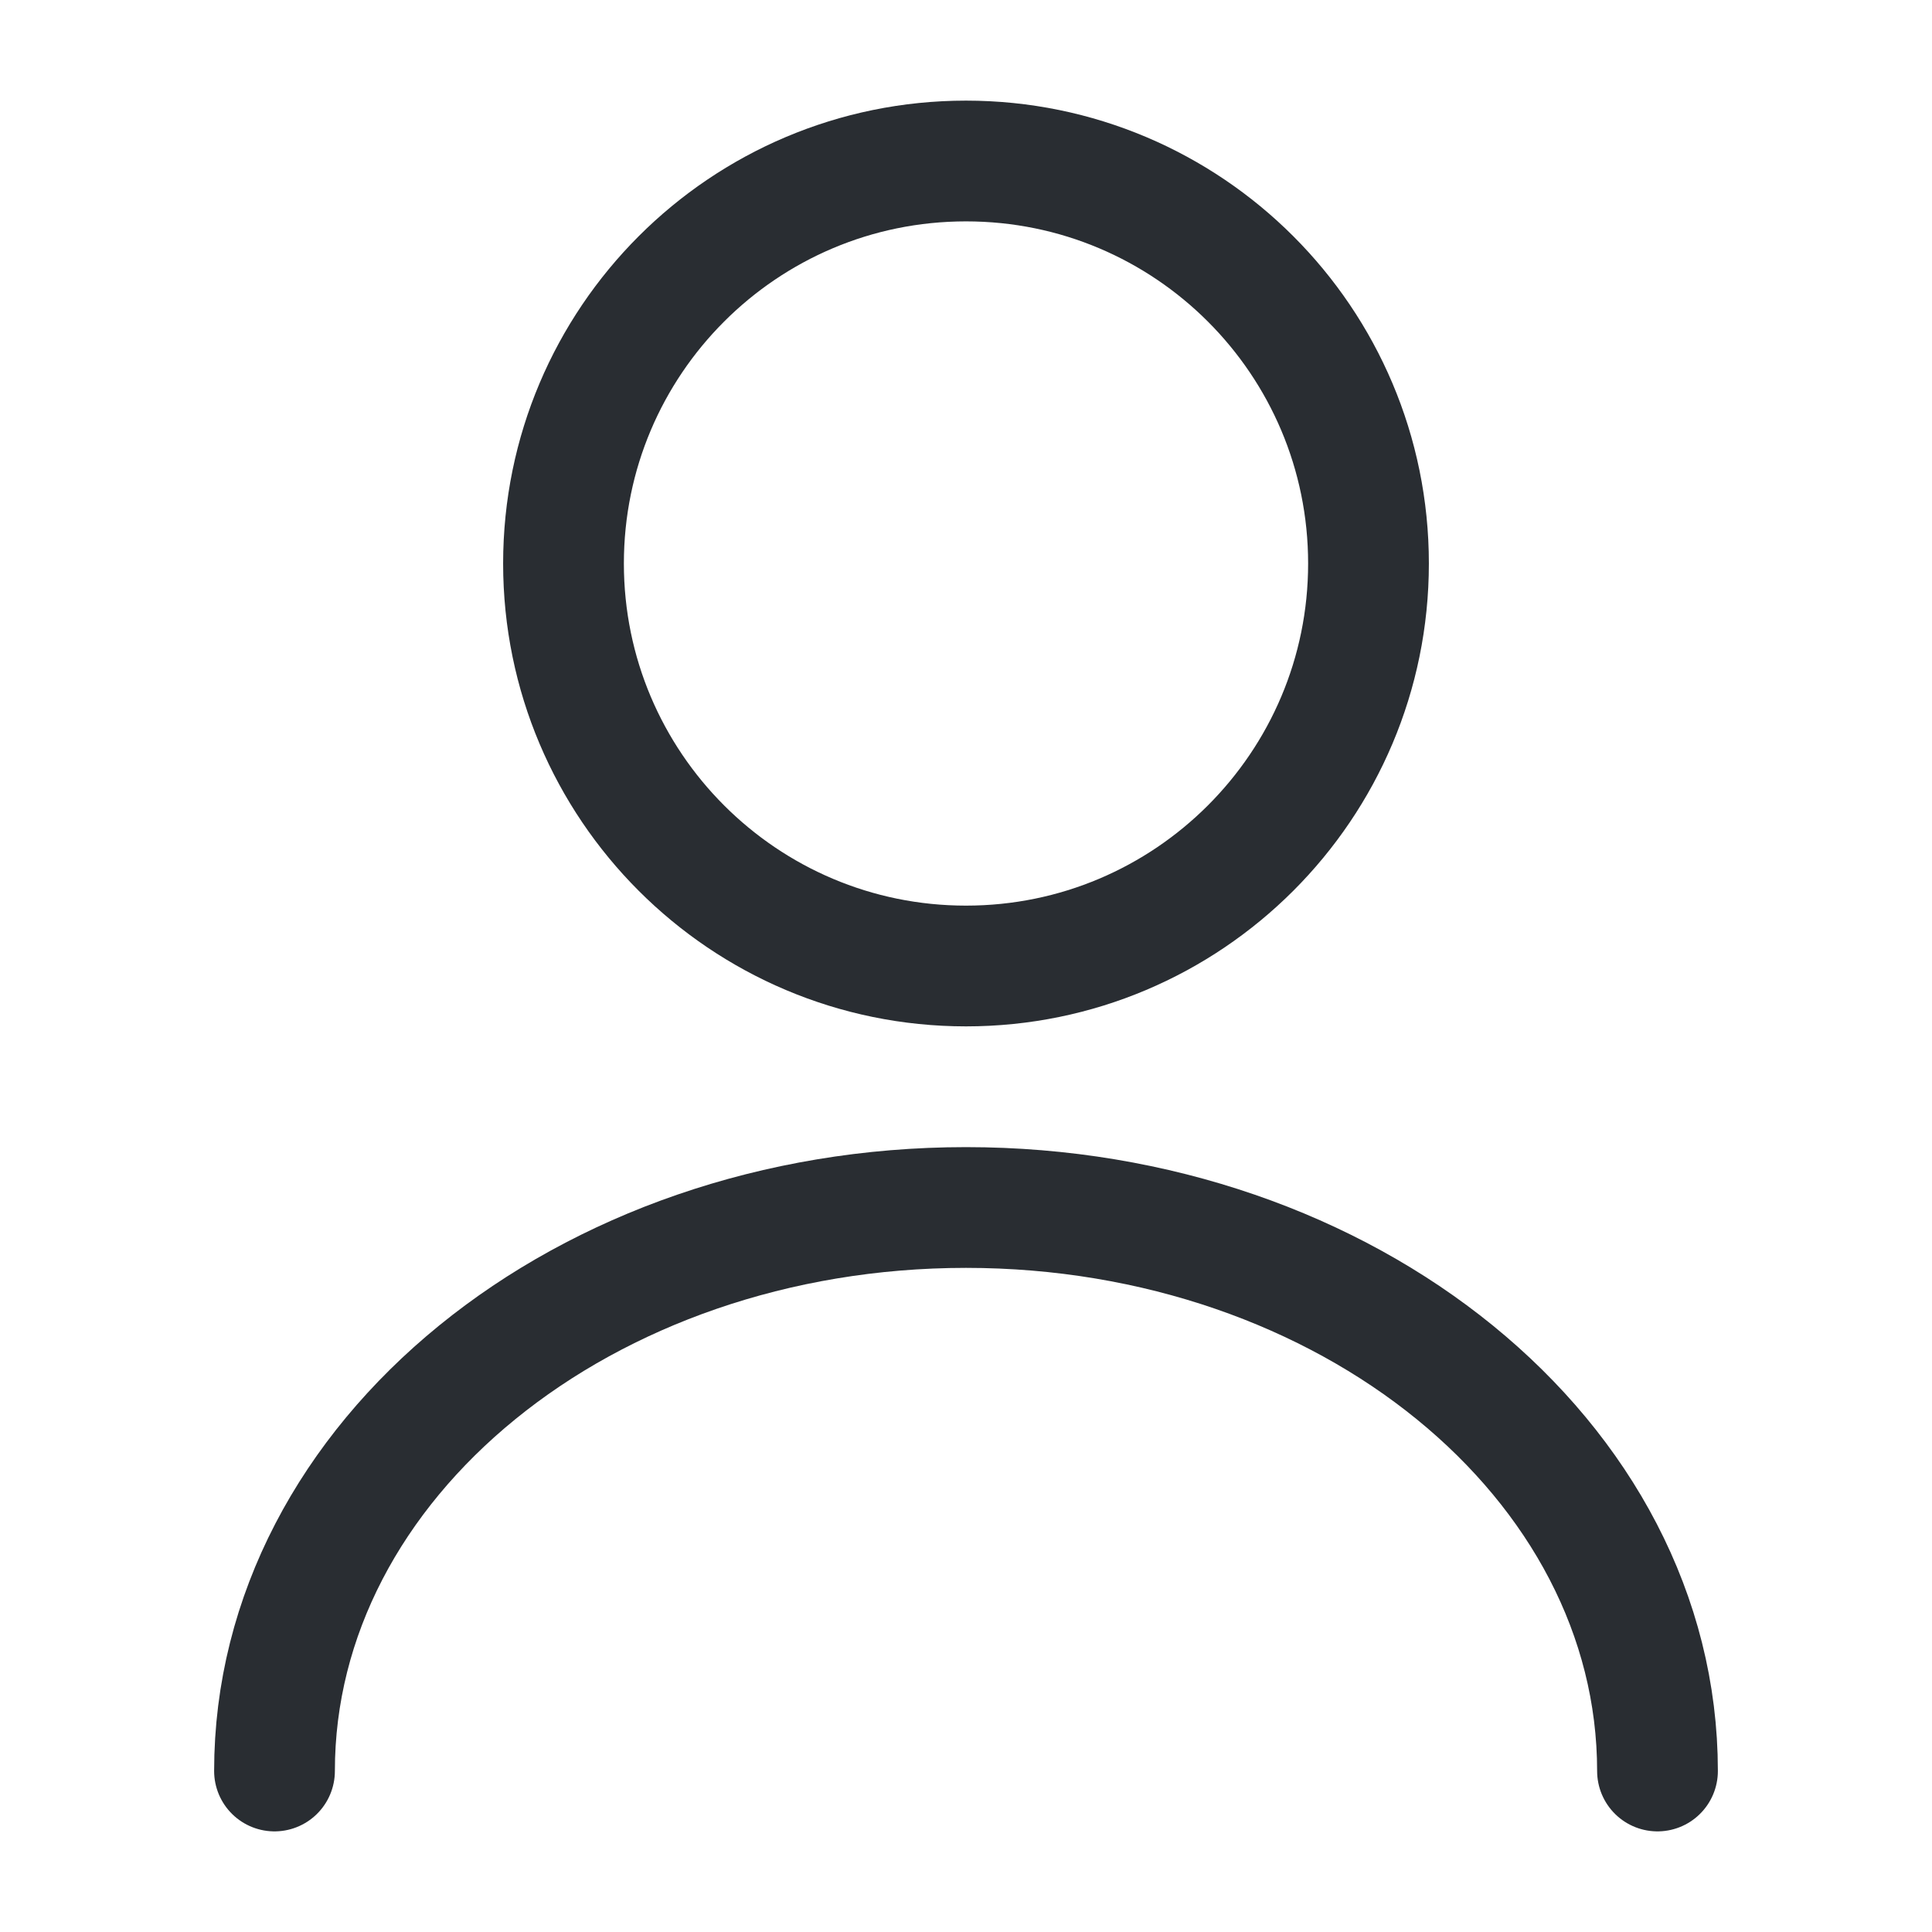
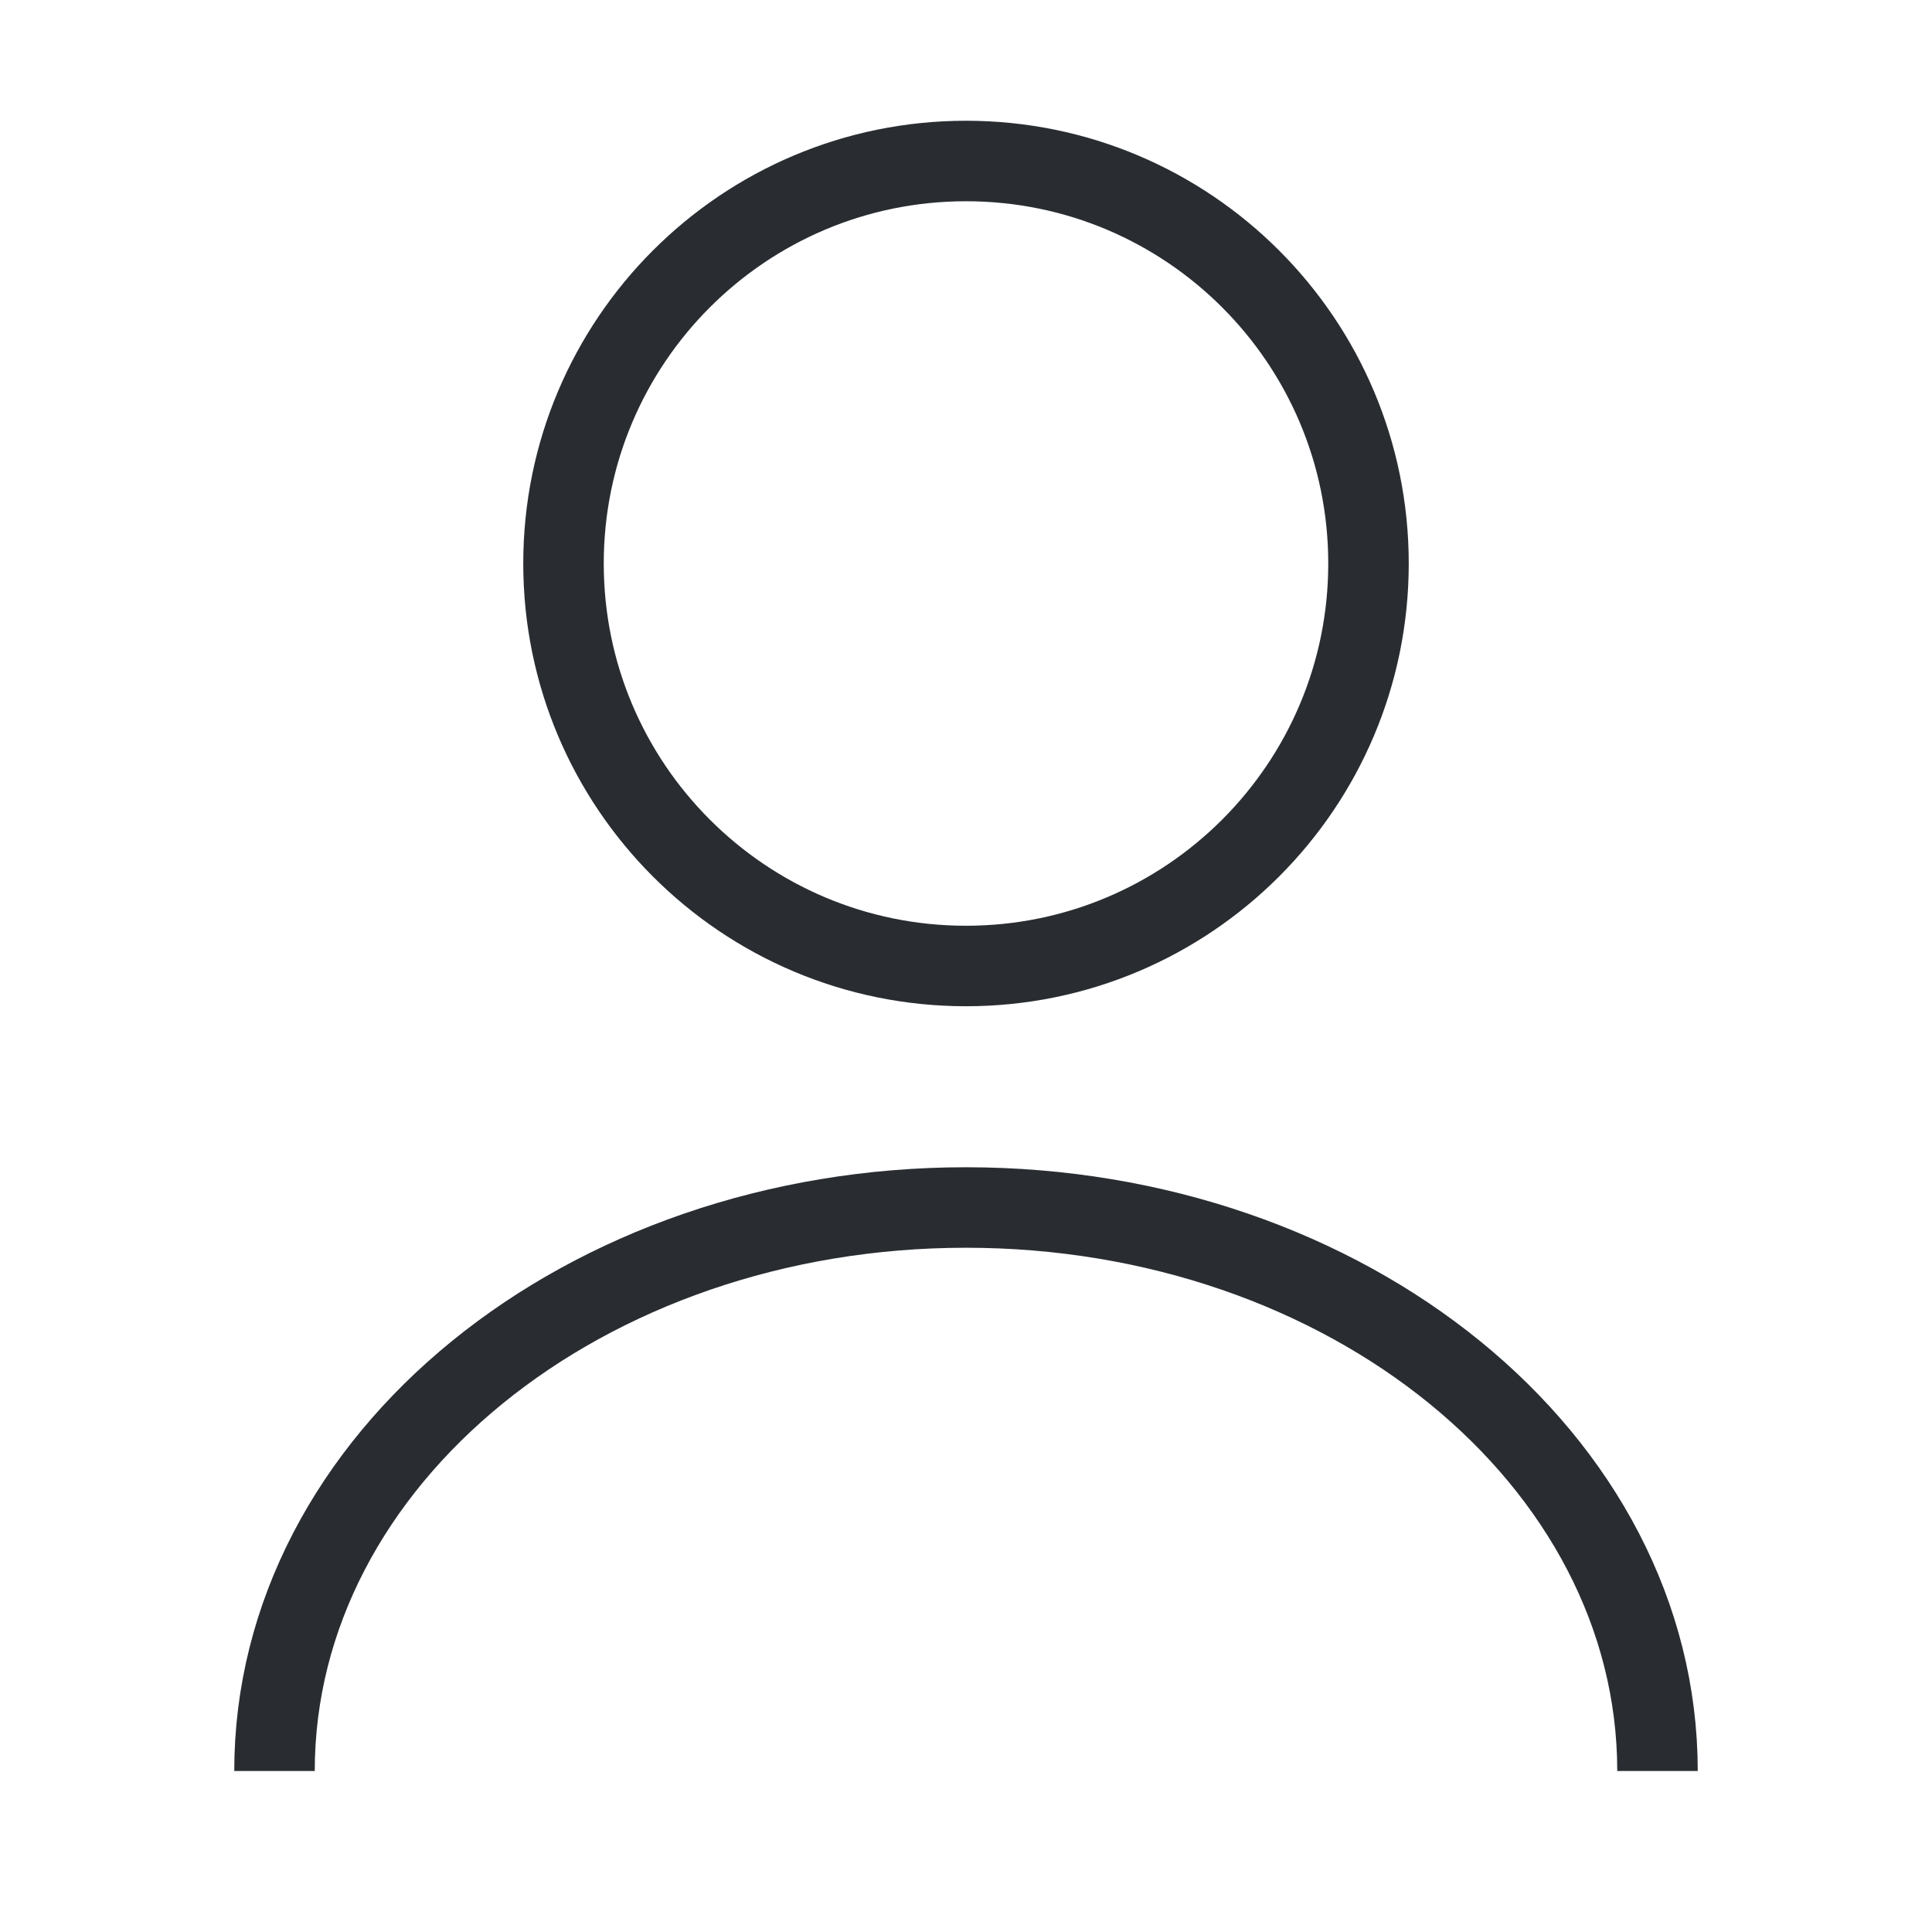
<svg xmlns="http://www.w3.org/2000/svg" width="24" height="24" viewBox="0 0 24 24" fill="none">
-   <path d="M12 12C14.761 12 17 9.761 17 7C17 4.239 14.761 2 12 2C9.239 2 7 4.239 7 7C7 9.761 9.239 12 12 12Z" stroke="#292D32" stroke-width="1.5" stroke-linecap="round" stroke-linejoin="round" />
-   <path d="M20.59 22C20.59 18.13 16.74 15 12 15C7.26 15 3.41 18.13 3.41 22" stroke="#292D32" stroke-width="1.5" stroke-linecap="round" stroke-linejoin="round" />
+   <path d="M12 12C14.761 12 17 9.761 17 7C17 4.239 14.761 2 12 2C9.239 2 7 4.239 7 7C7 9.761 9.239 12 12 12Z" stroke="#292D32" strokeWidth="1.5" strokeLinecap="round" strokeLinejoin="round" />
+   <path d="M20.59 22C20.59 18.13 16.74 15 12 15C7.26 15 3.41 18.13 3.41 22" stroke="#292D32" strokeWidth="1.5" strokeLinecap="round" strokeLinejoin="round" />
</svg>
